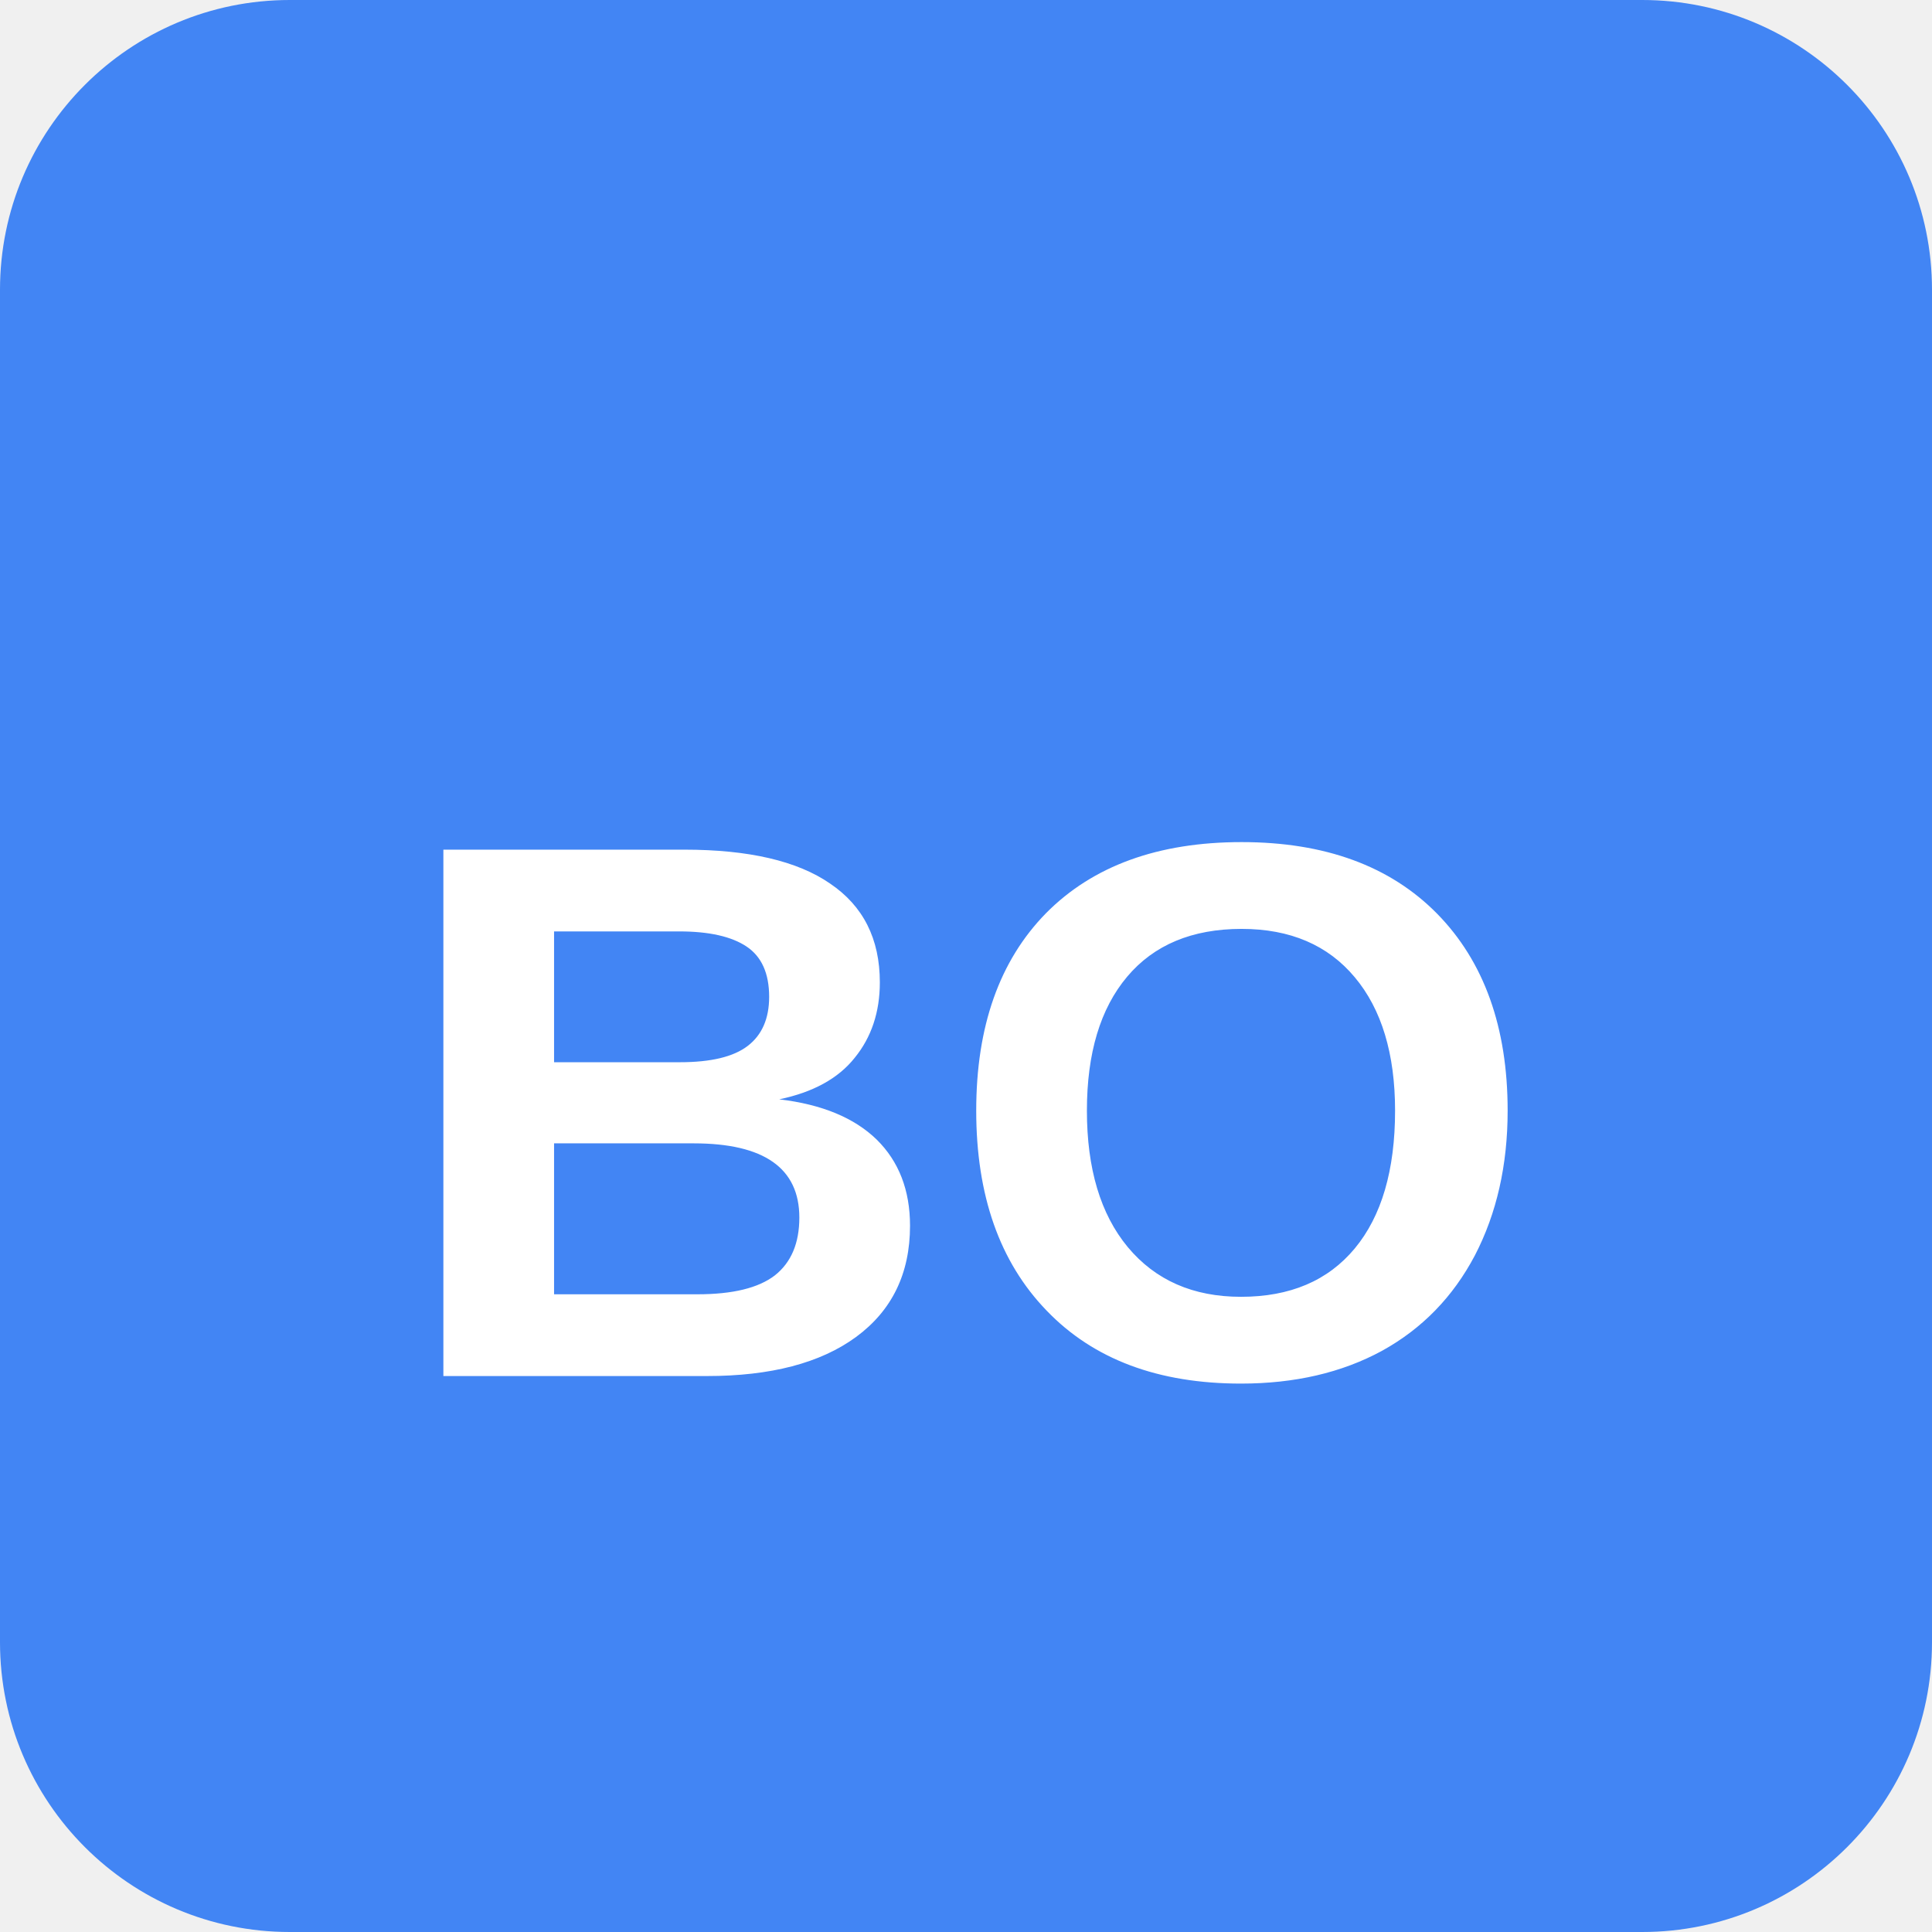
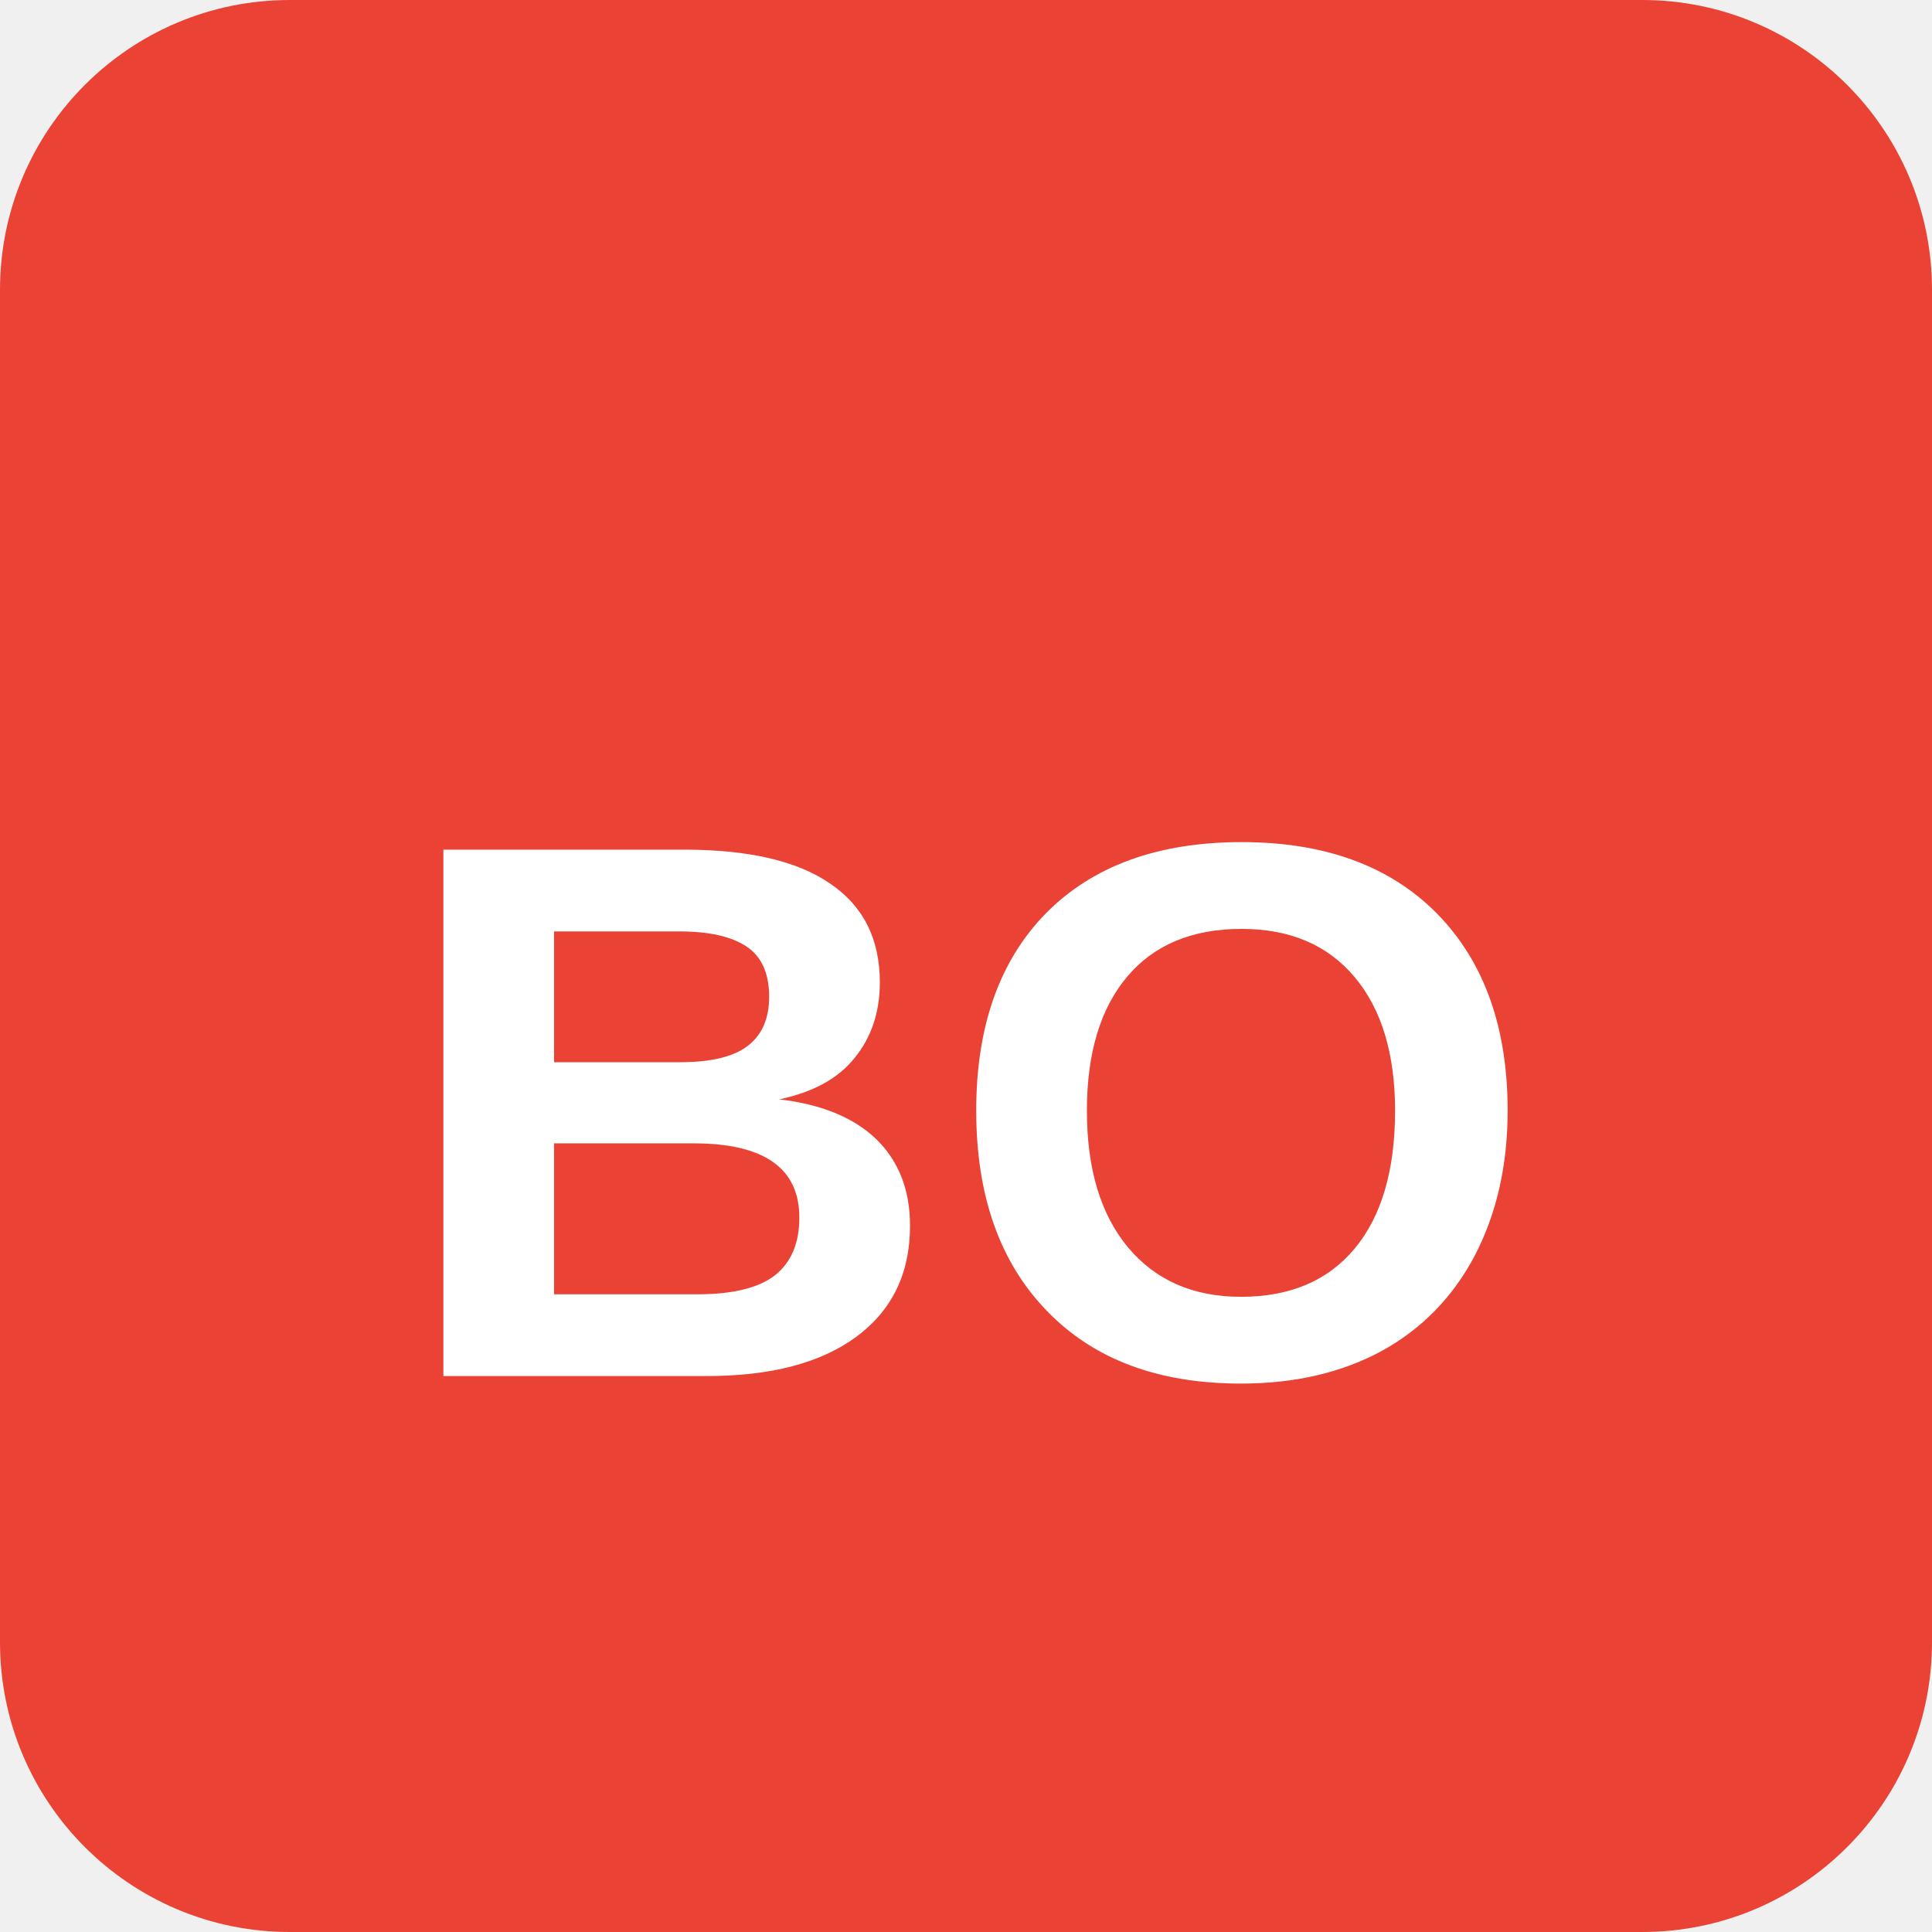
<svg xmlns="http://www.w3.org/2000/svg" width="48" height="48" viewBox="0 0 48 48">
-   <rect width="48" height="48" rx="7.2" fill="#4285F4" />
+   <rect width="48" height="48" rx="7.2" fill="#EA4335" />
  <text x="50%" y="28.8" font-family="Arial, sans-serif" font-size="19" font-weight="bold" fill="#FFFFFF" text-anchor="middle" dominant-baseline="middle">
    BO
  </text>
</svg>
